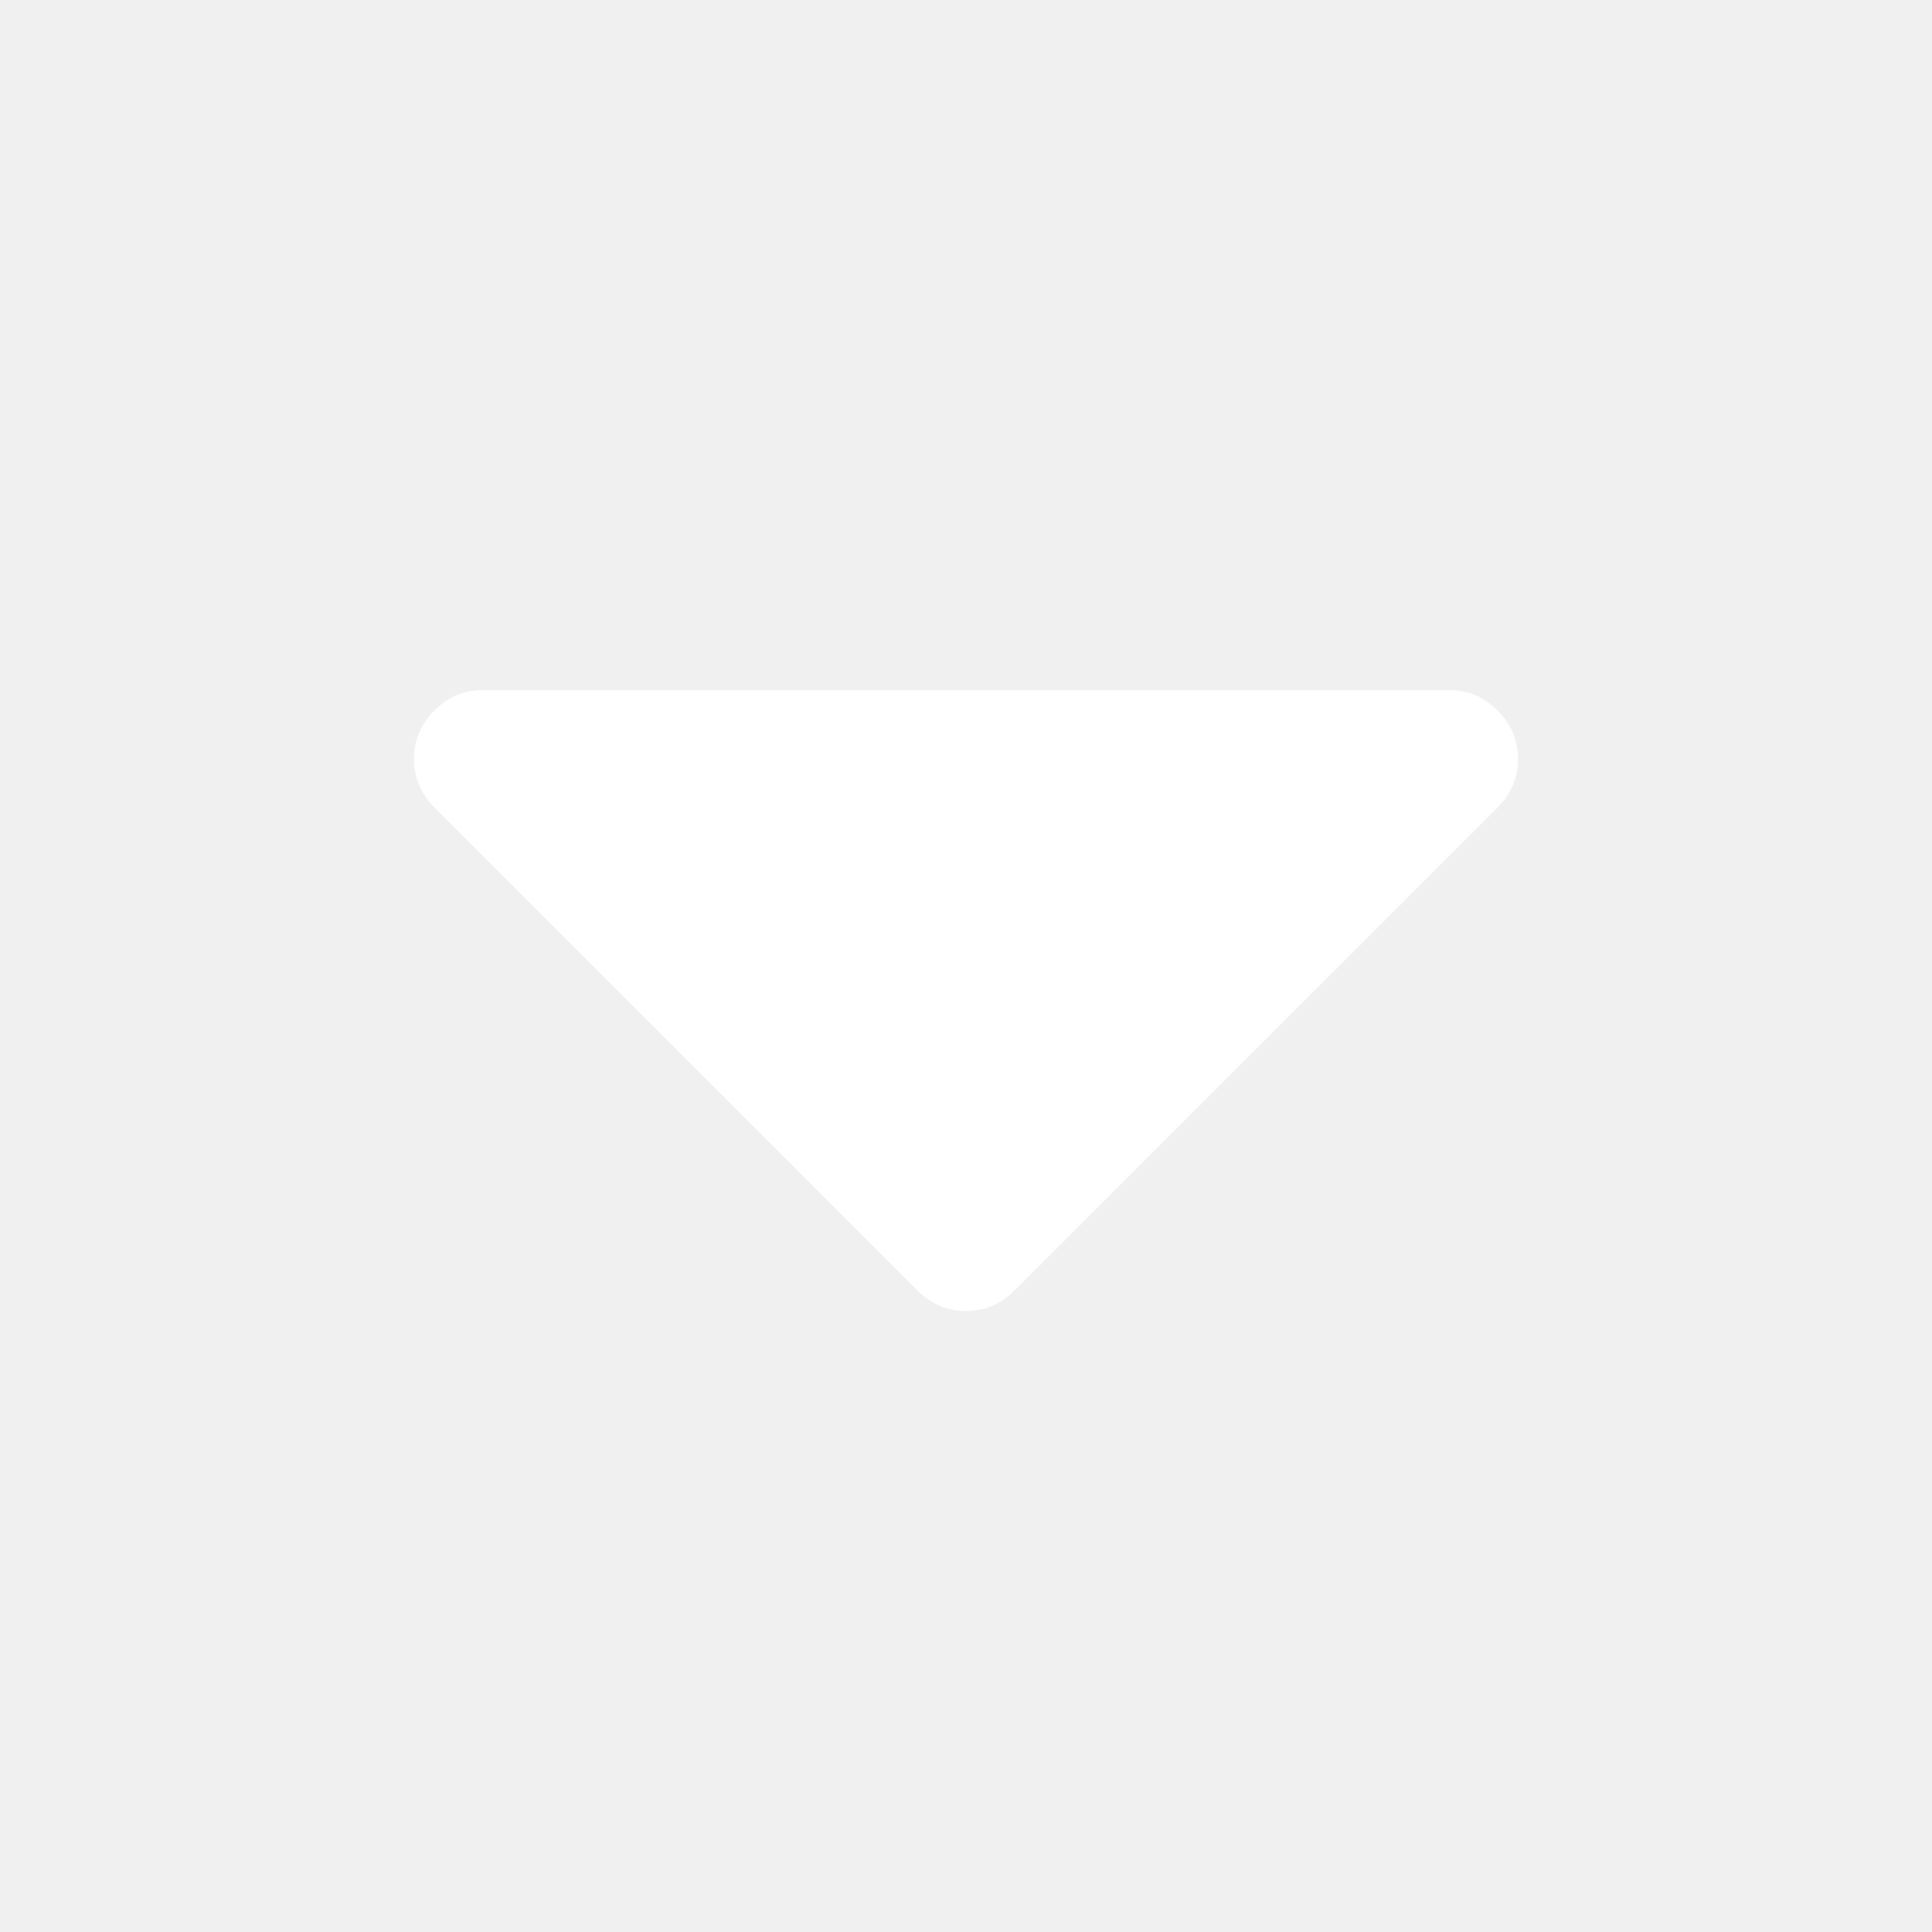
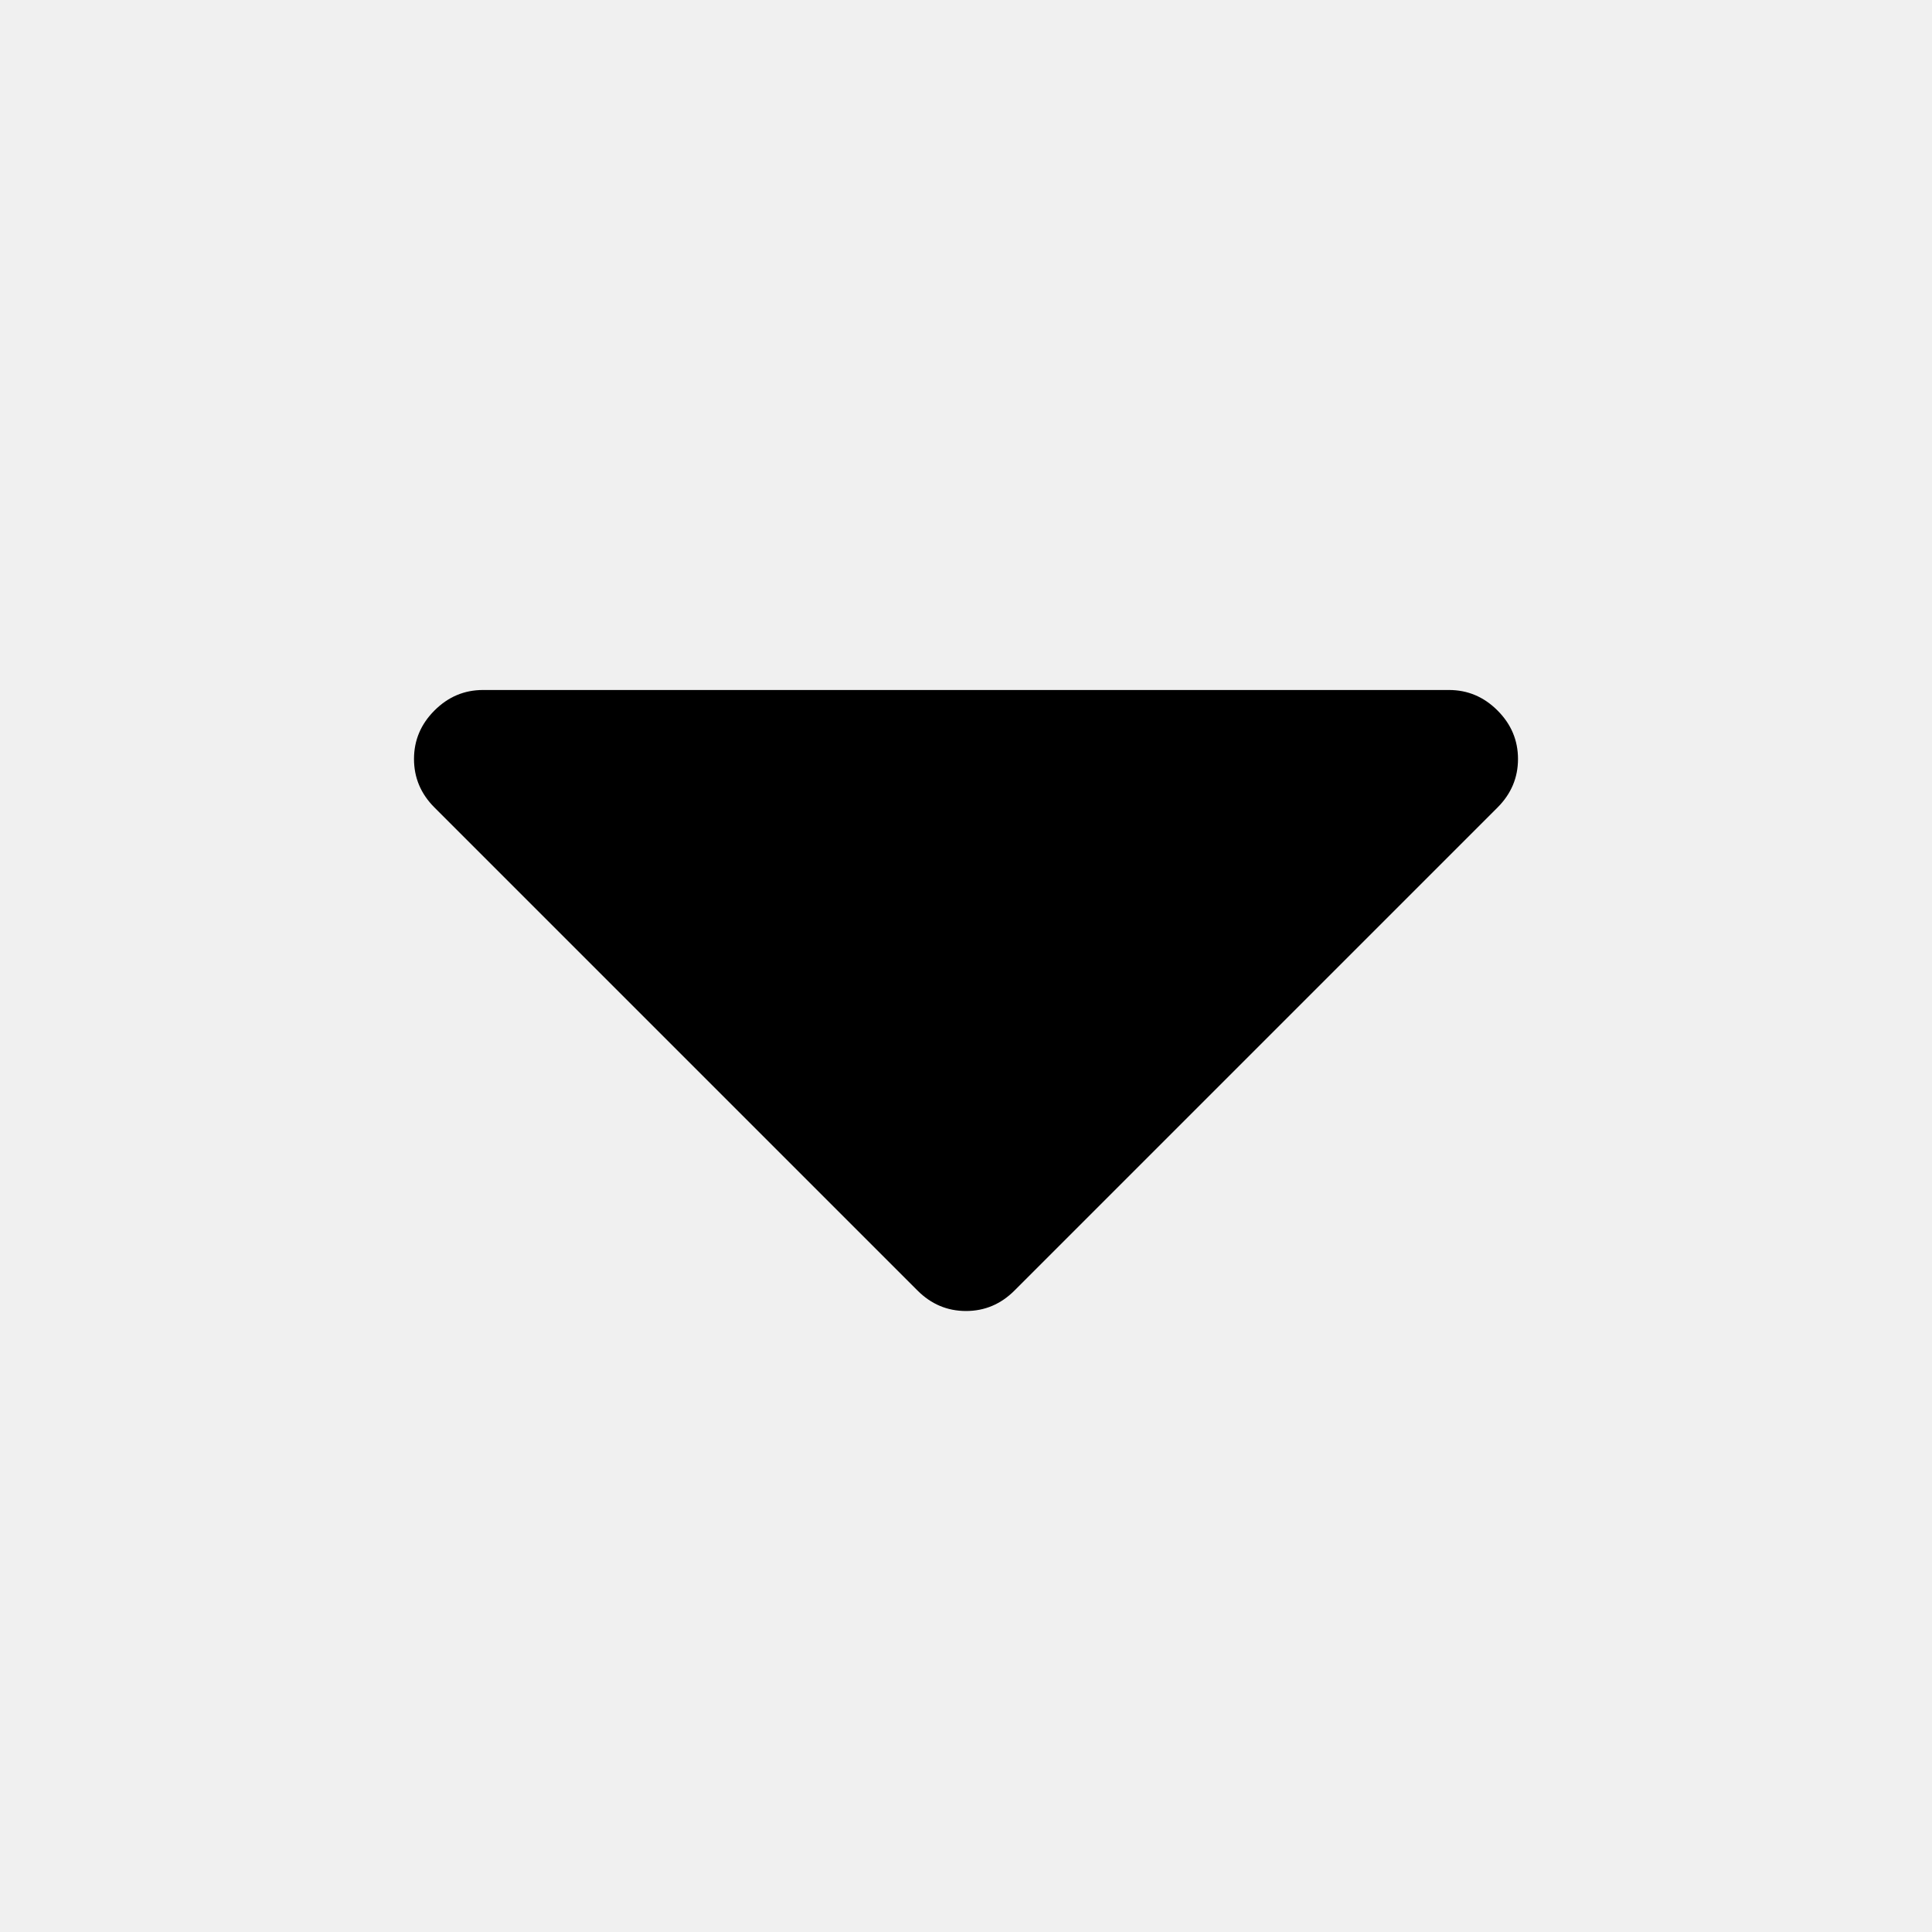
<svg xmlns="http://www.w3.org/2000/svg" version="1.1" id="Layer_1" x="0px" y="0px" width="1792px" height="1792px" viewBox="0 0 1792 1792" enable-background="new 0 0 1792 1792" xml:space="preserve">
-   <path fill="#FFFFFF" d="M1408,704c0,17.333-6.333,32.333-19,45l-448,448c-12.667,12.667-27.667,19-45,19s-32.333-6.333-45-19  L403,749c-12.667-12.667-19-27.667-19-45s6.333-32.333,19-45s27.667-19,45-19h896c17.333,0,32.333,6.333,45,19  S1408,686.667,1408,704z" />
+   <path d="M1408,704c0,17.333-6.333,32.333-19,45l-448,448c-12.667,12.667-27.667,19-45,19s-32.333-6.333-45-19L403,749  c-12.667-12.667-19-27.667-19-45s6.333-32.333,19-45s27.667-19,45-19h896c17.333,0,32.333,6.333,45,19S1408,686.667,1408,704z" />
</svg>
